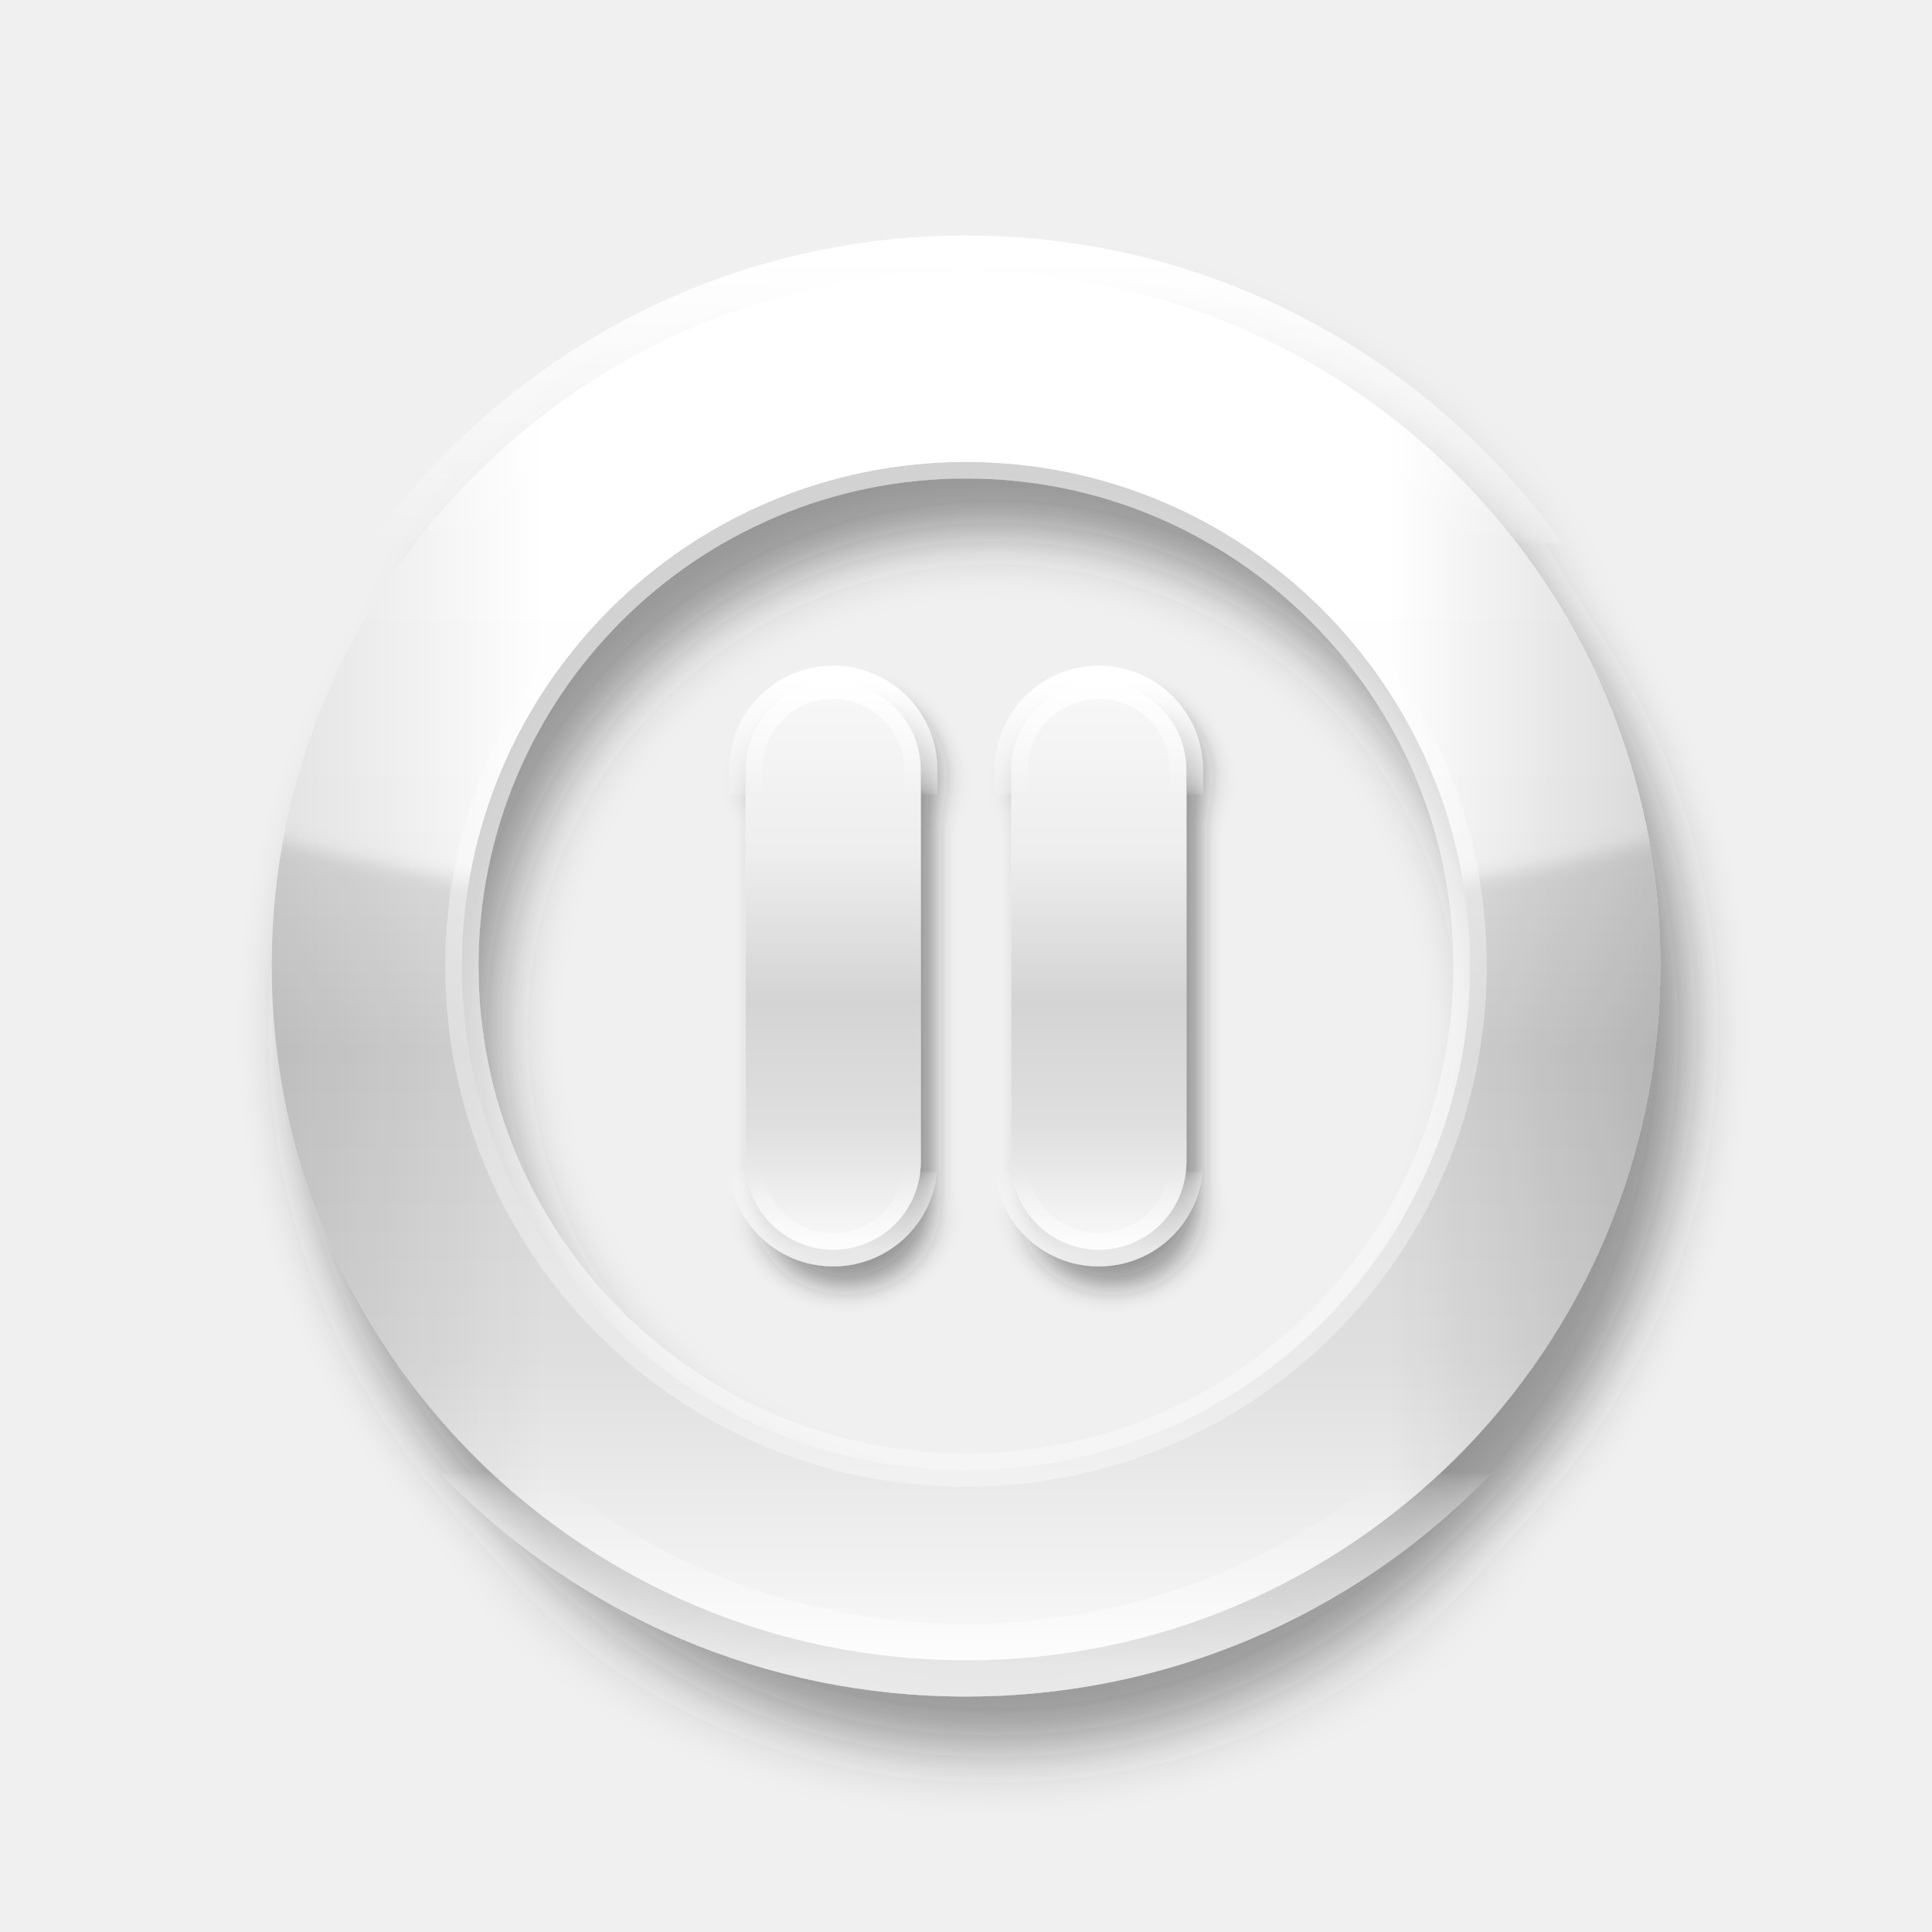
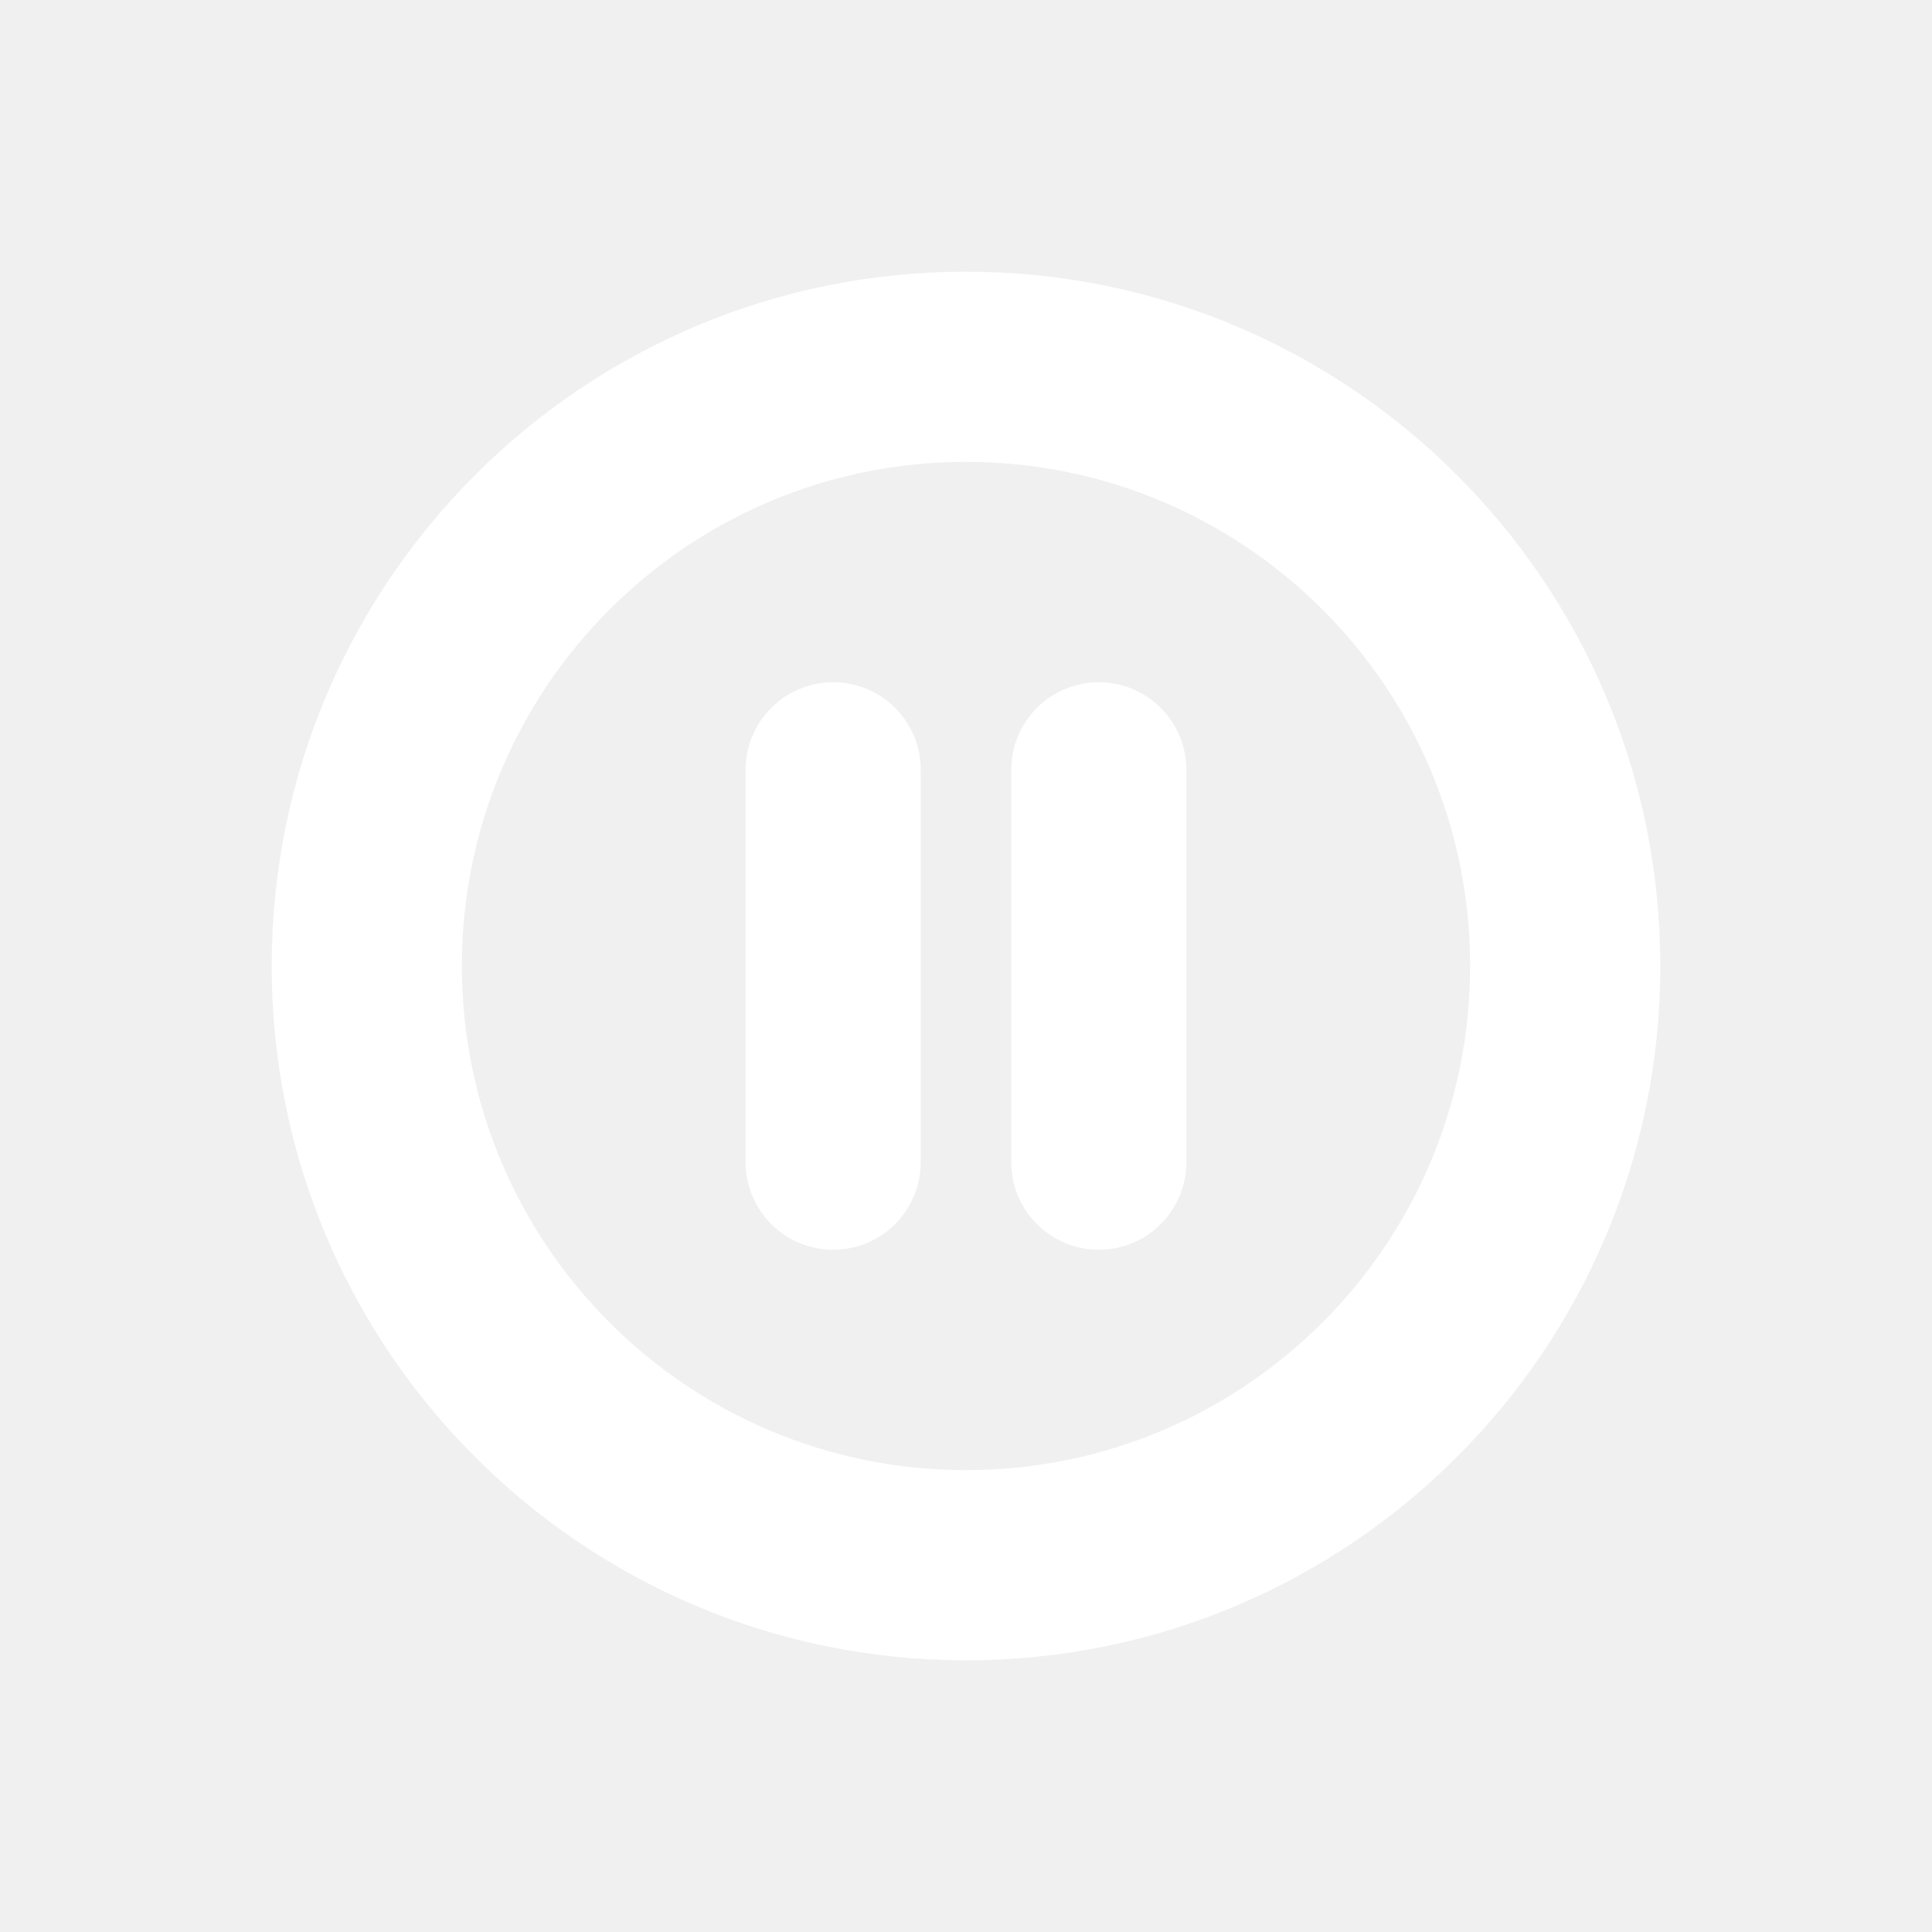
<svg xmlns="http://www.w3.org/2000/svg" viewBox="0 0 32 32">
-   <defs>
-     <linearGradient id="face" x1="0" y1="0" x2="0" y2="1">
-       <stop offset="0" stop-color="#f8f8f8" />
-       <stop offset="0.3" stop-color="#eeeeee" />
-       <stop offset="0.56" stop-color="#d4d4d4" />
-       <stop offset="0.78" stop-color="#dfdfdf" />
-       <stop offset="1" stop-color="#fafafa" />
-     </linearGradient>
-     <linearGradient id="gloss" x1="0" y1="0" x2="0" y2="1">
-       <stop offset="0" stop-color="#ffffff" />
-       <stop offset="0.76" stop-color="#ffffff" stop-opacity="0.96" />
-       <stop offset="1" stop-color="#ffffff" stop-opacity="0.86" />
-     </linearGradient>
-     <linearGradient id="edge" x1="0" y1="0" x2="0" y2="1">
-       <stop offset="0" stop-color="#ffffff" stop-opacity="0.98" />
-       <stop offset="0.2" stop-color="#ffffff" stop-opacity="0" />
-       <stop offset="0.86" stop-color="#ffffff" stop-opacity="0" />
-       <stop offset="1" stop-color="#ffffff" stop-opacity="0.62" />
-     </linearGradient>
-     <linearGradient id="turn" x1="0" y1="0" x2="1" y2="0">
-       <stop offset="0" stop-color="#000000" stop-opacity="0.11" />
-       <stop offset="0.2" stop-color="#000000" stop-opacity="0" />
-       <stop offset="0.8" stop-color="#000000" stop-opacity="0" />
-       <stop offset="1" stop-color="#000000" stop-opacity="0.15" />
-     </linearGradient>
-     <filter id="drop" x="-35%" y="-35%" width="180%" height="190%">
-       <feDropShadow dx="0.45" dy="1.05" stdDeviation="0.46" flood-color="#303030" flood-opacity="0.48" />
-     </filter>
-     <filter id="lift" x="-45%" y="-45%" width="200%" height="210%">
-       <feDropShadow dx="0.22" dy="0.42" stdDeviation="0.18" flood-color="#252525" flood-opacity="0.46" />
-     </filter>
-     <filter id="polish" x="-10%" y="-10%" width="120%" height="120%">
-       <feGaussianBlur stdDeviation="0.15" />
-     </filter>
-     <circle id="outside" cx="16" cy="16" r="11.5" />
-     <circle id="inside" cx="16" cy="16" r="8.35" />
-     <path id="ring" fill-rule="evenodd" clip-rule="evenodd" d="M4.5 16a11.5 11.5 0 1 1 23 0 11.5 11.5 0 1 1-23 0z              M7.65 16a8.35 8.35 0 1 0 16.7 0 8.35 8.35 0 1 0-16.7 0z" />
-     <path id="ring-gloss" d="M3 3h26v10.4c-6.6 2.4-19.4 2.4-26 0z" />
-     <clipPath id="ring-clip">
-       <use href="#ring" />
-     </clipPath>
-   </defs>
-   <g filter="url(#drop)">
-     <use href="#ring" fill="url(#face)" />
-     <g clip-path="url(#ring-clip)">
-       <use href="#ring-gloss" fill="url(#gloss)" filter="url(#polish)" />
-     </g>
-     <use href="#ring" fill="url(#turn)" />
-     <use href="#outside" fill="none" stroke="url(#edge)" stroke-width="1.2" />
-     <use href="#inside" fill="none" stroke="#ffffff" stroke-opacity="0.34" stroke-width="0.55" />
-   </g>
-   <g fill="url(#face)" stroke="url(#edge)" stroke-width="0.55" filter="url(#lift)">
+   <g fill="#fff">
+     <path fill-rule="evenodd" clip-rule="evenodd" d="M4.5 16a11.5 11.5 0 1 1 23 0 11.5 11.5 0 1 1-23 0z M7.65 16a8.35 8.35 0 1 0 16.7 0 8.35 8.35 0 1 0-16.7 0z" />
    <rect x="12.35" y="11.3" width="2.9" height="9.4" rx="1.45" />
    <rect x="16.75" y="11.3" width="2.9" height="9.4" rx="1.45" />
  </g>
</svg>
